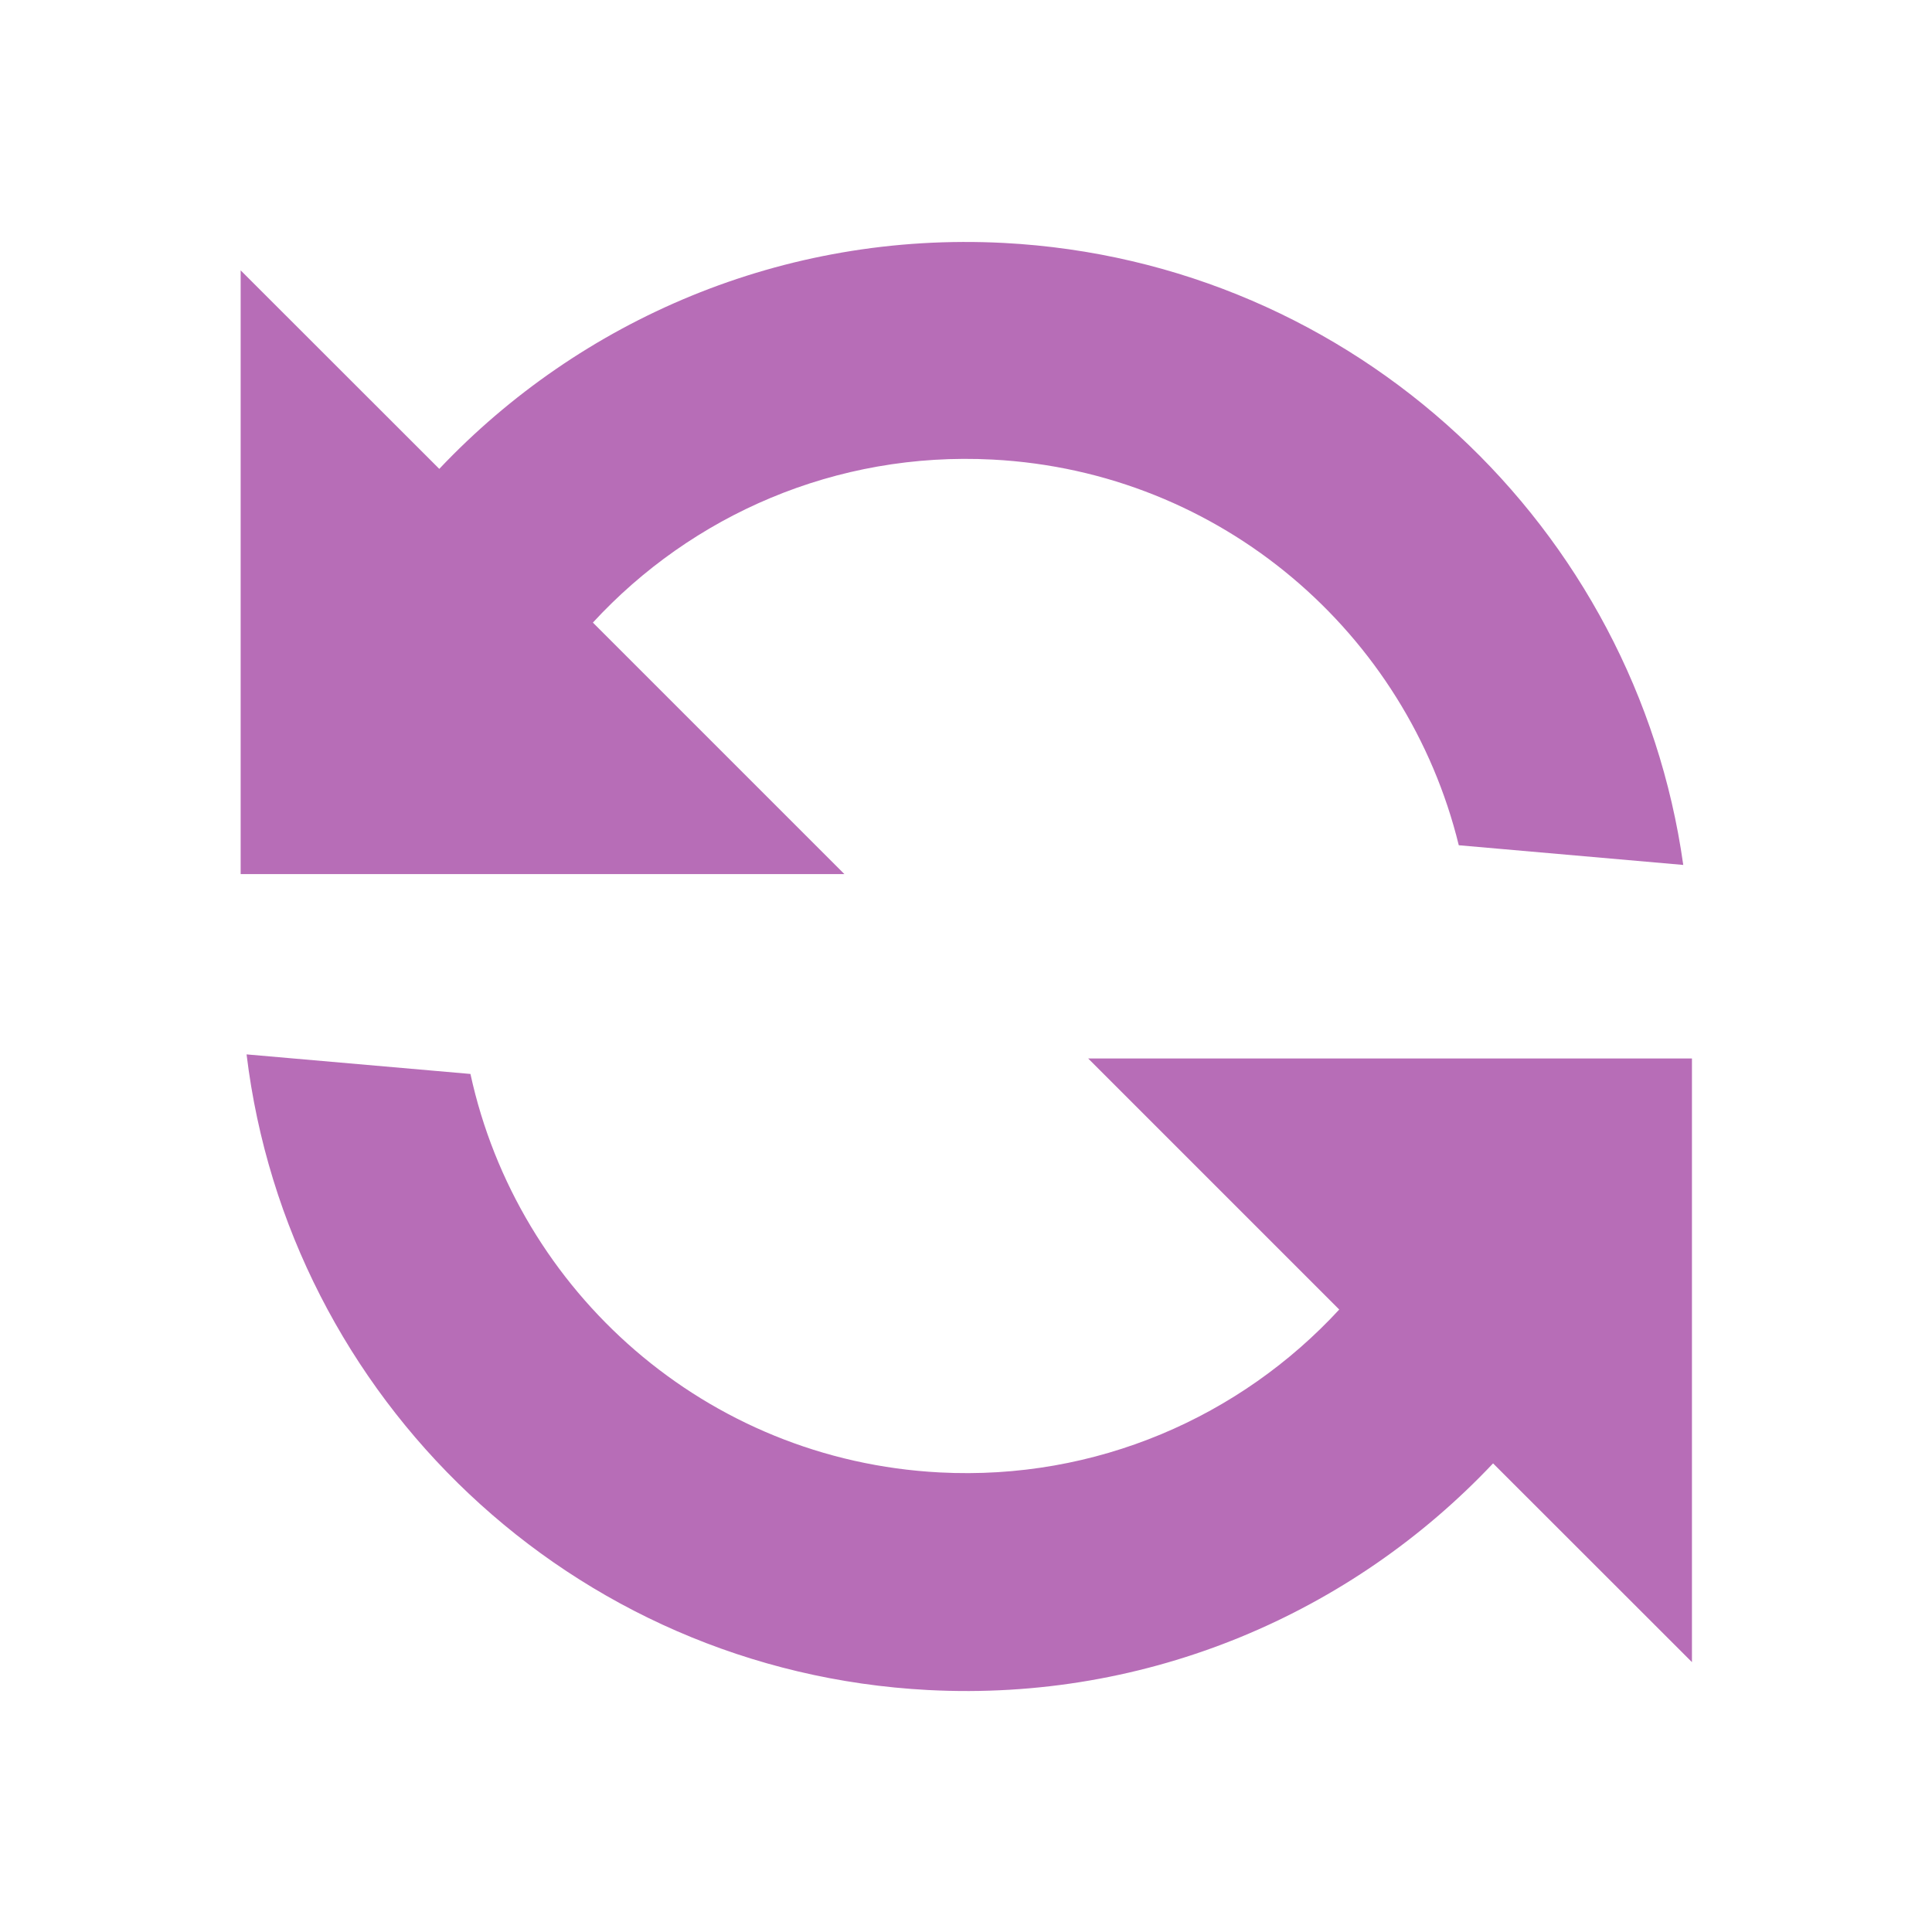
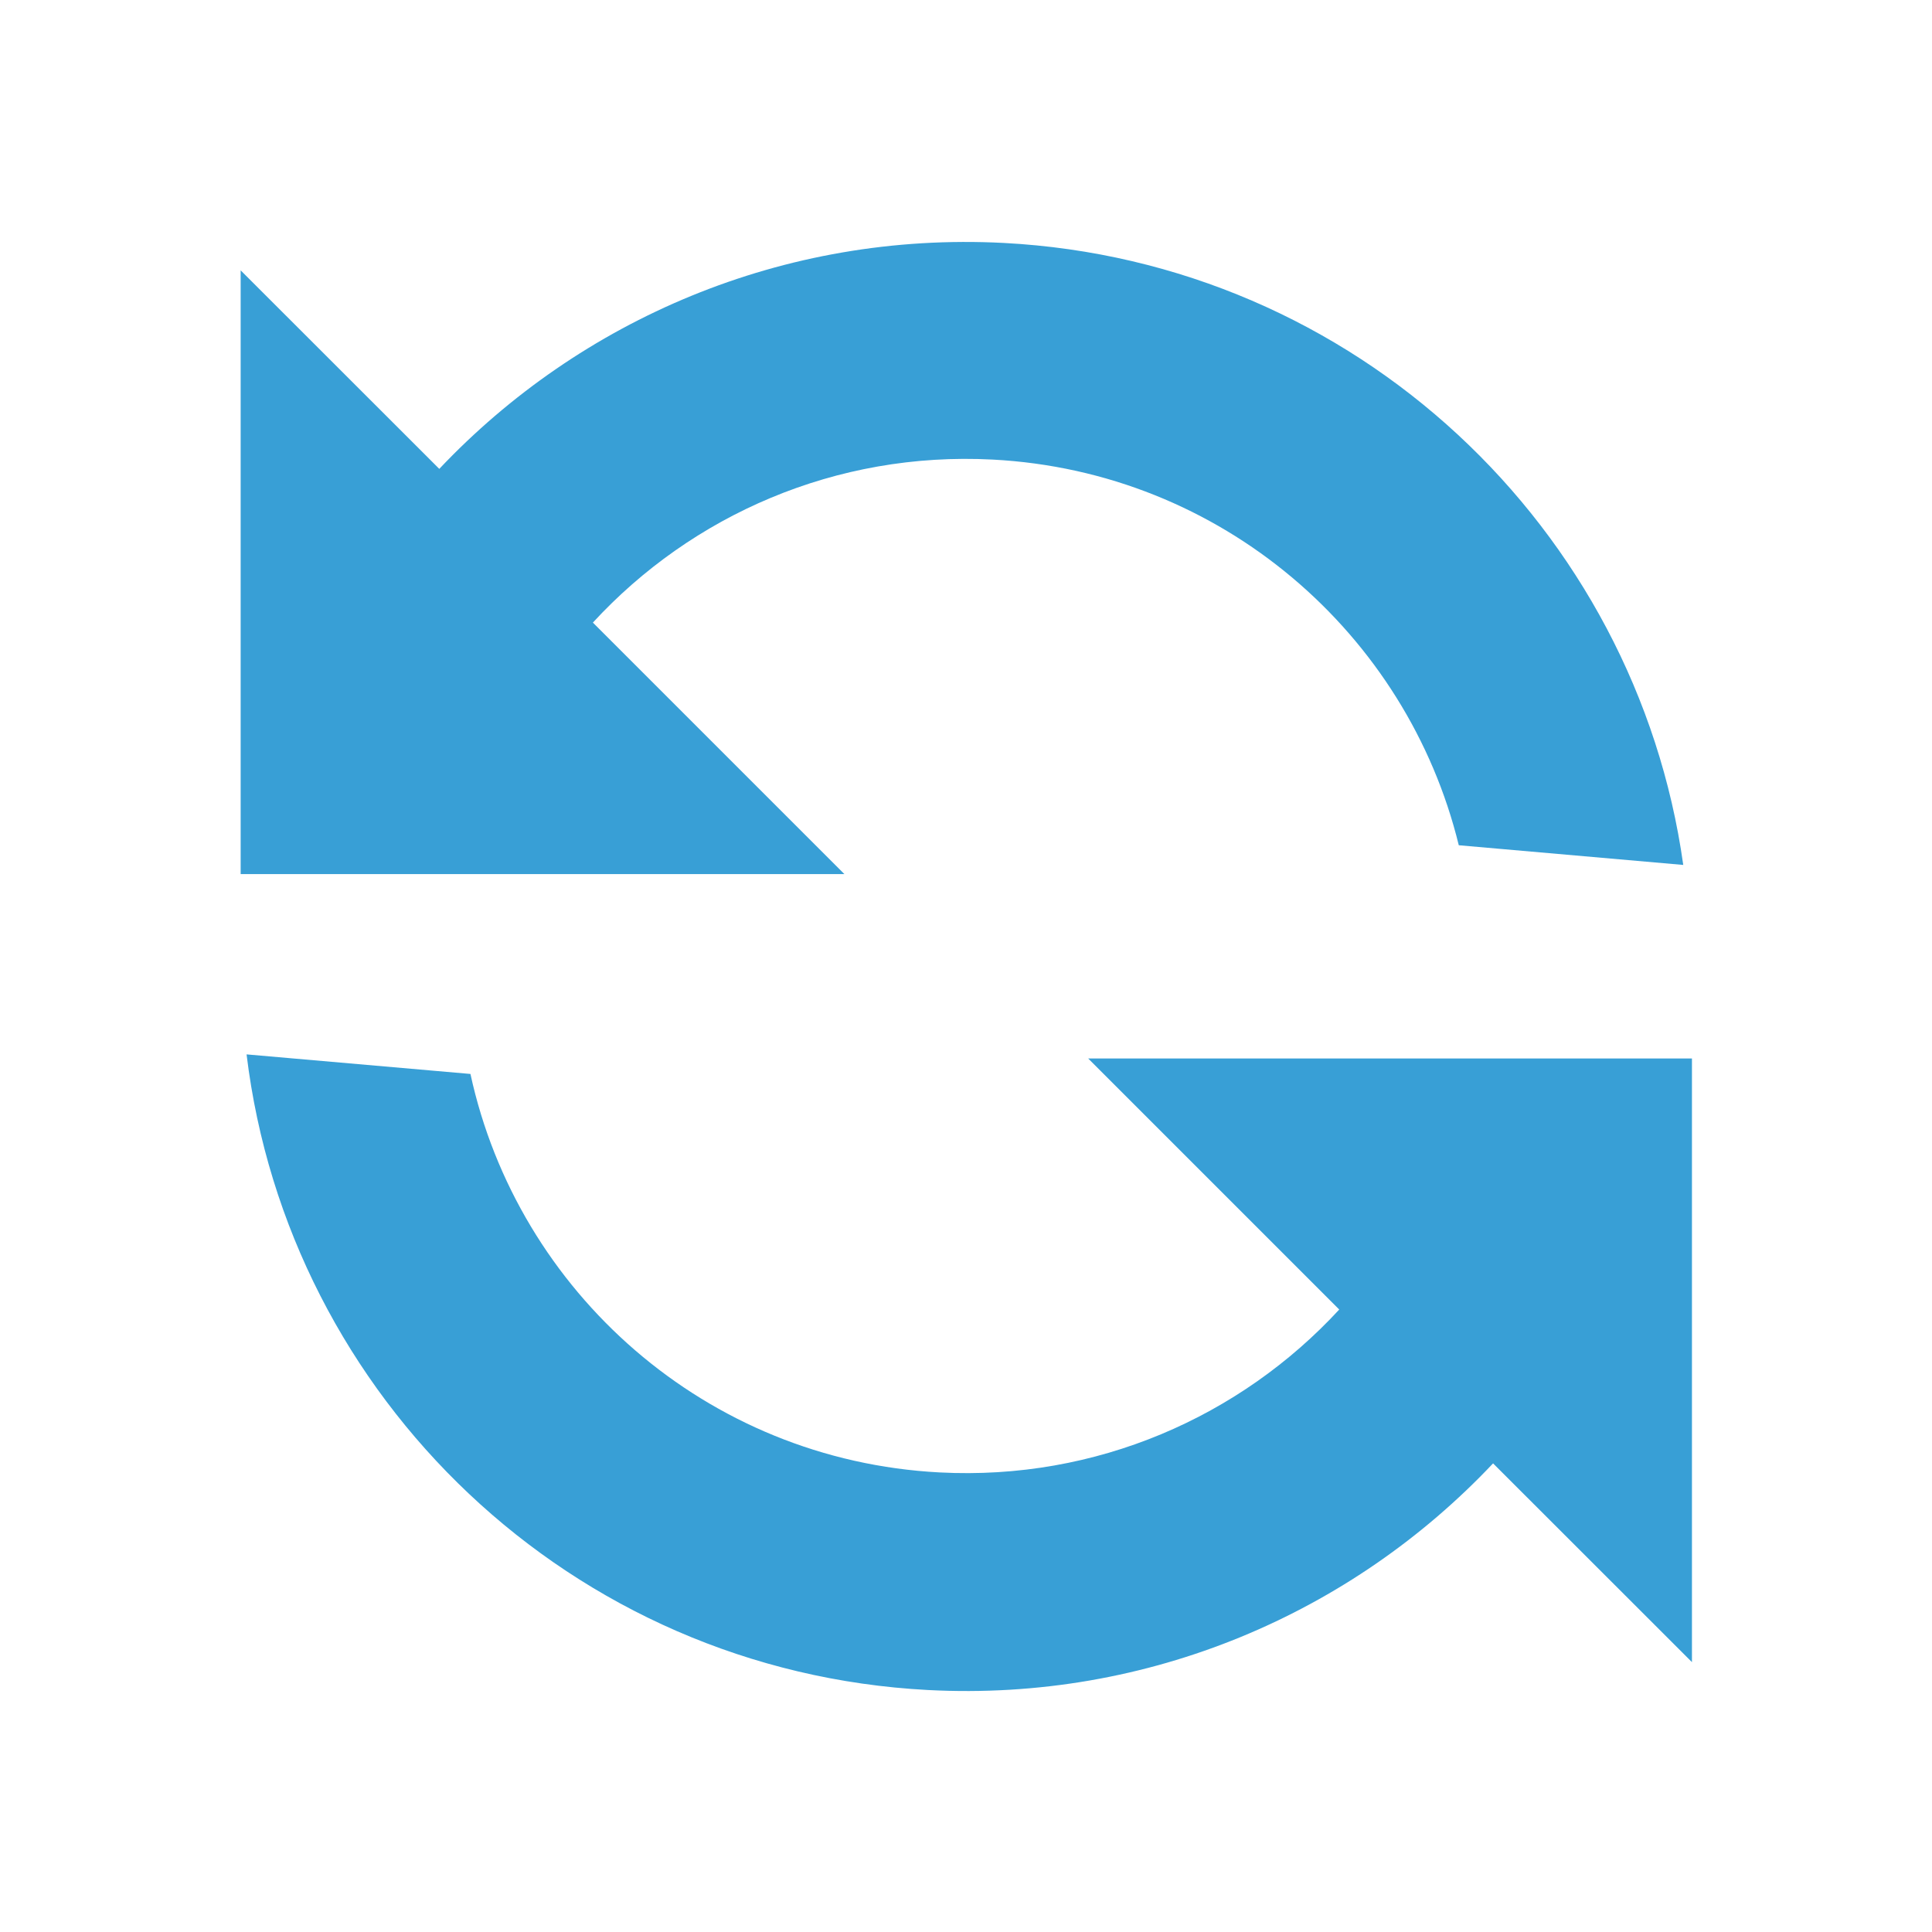
<svg xmlns="http://www.w3.org/2000/svg" width="16" height="16" viewBox="0 0 16 16">
-   <path d="M12.365,12.119c-1.167,1.237 -2.849,1.973 -4.68,1.877c-2.956,-0.155 -5.299,-2.423 -5.643,-5.264l1.854,0.162c0.392,1.805 1.951,3.199 3.885,3.3c1.299,0.068 2.492,-0.462 3.31,-1.349l-2.079,-2.079l5,-0l0,4.999l-1.647,-1.646Zm-8.727,-8.236c1.166,-1.233 2.846,-1.966 4.675,-1.871c2.916,0.153 5.236,2.364 5.627,5.151l-1.859,-0.163c-0.429,-1.753 -1.965,-3.095 -3.861,-3.194c-1.3,-0.068 -2.492,0.462 -3.31,1.35l2.083,2.083l-5,0l0,-5l1.645,1.644Z" style="fill:#b76db7;fill-rule:nonzero;" />
+   <path d="M12.365,12.119c-1.167,1.237 -2.849,1.973 -4.68,1.877c-2.956,-0.155 -5.299,-2.423 -5.643,-5.264l1.854,0.162c0.392,1.805 1.951,3.199 3.885,3.3c1.299,0.068 2.492,-0.462 3.31,-1.349l-2.079,-2.079l5,0l0,4.999l-1.647,-1.646Zm-8.727,-8.236c1.166,-1.233 2.846,-1.966 4.675,-1.871c2.916,0.153 5.236,2.364 5.627,5.151l-1.859,-0.163c-0.429,-1.753 -1.965,-3.095 -3.861,-3.194c-1.3,-0.068 -2.492,0.462 -3.31,1.35l2.083,2.083l-5,0l0,-5l1.645,1.644Z" style="fill:#389fd6;" />
</svg>
